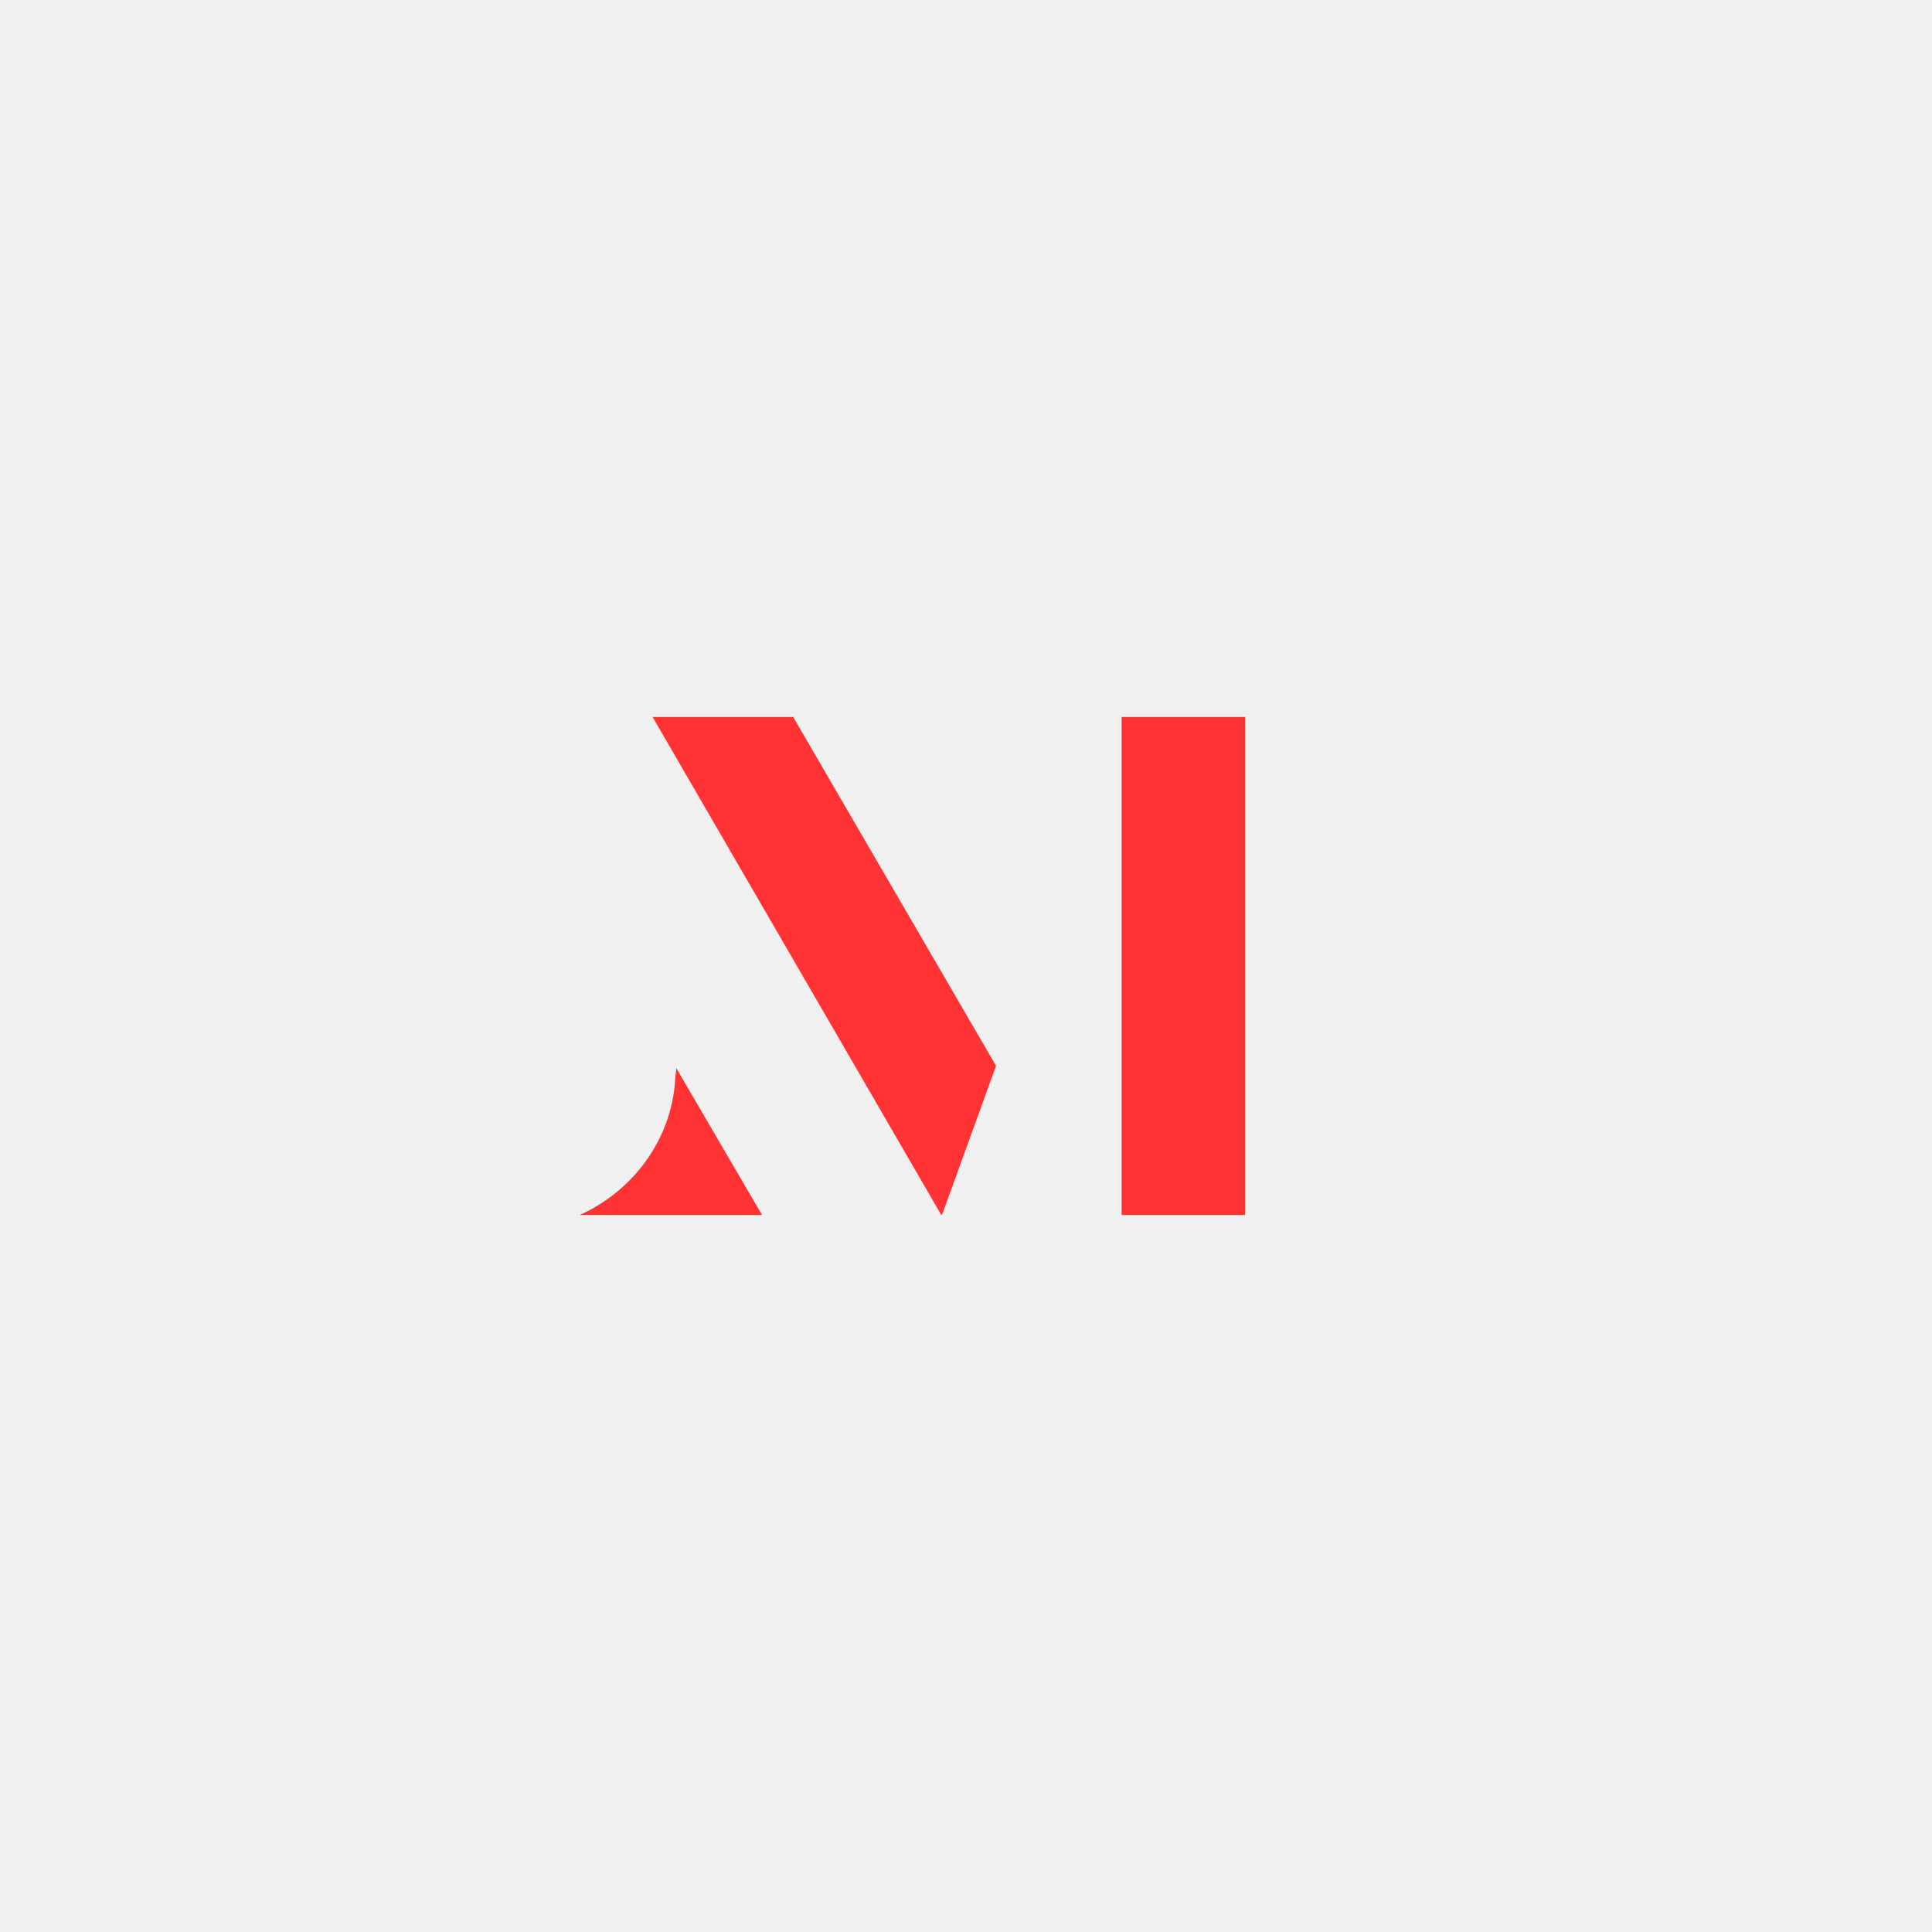
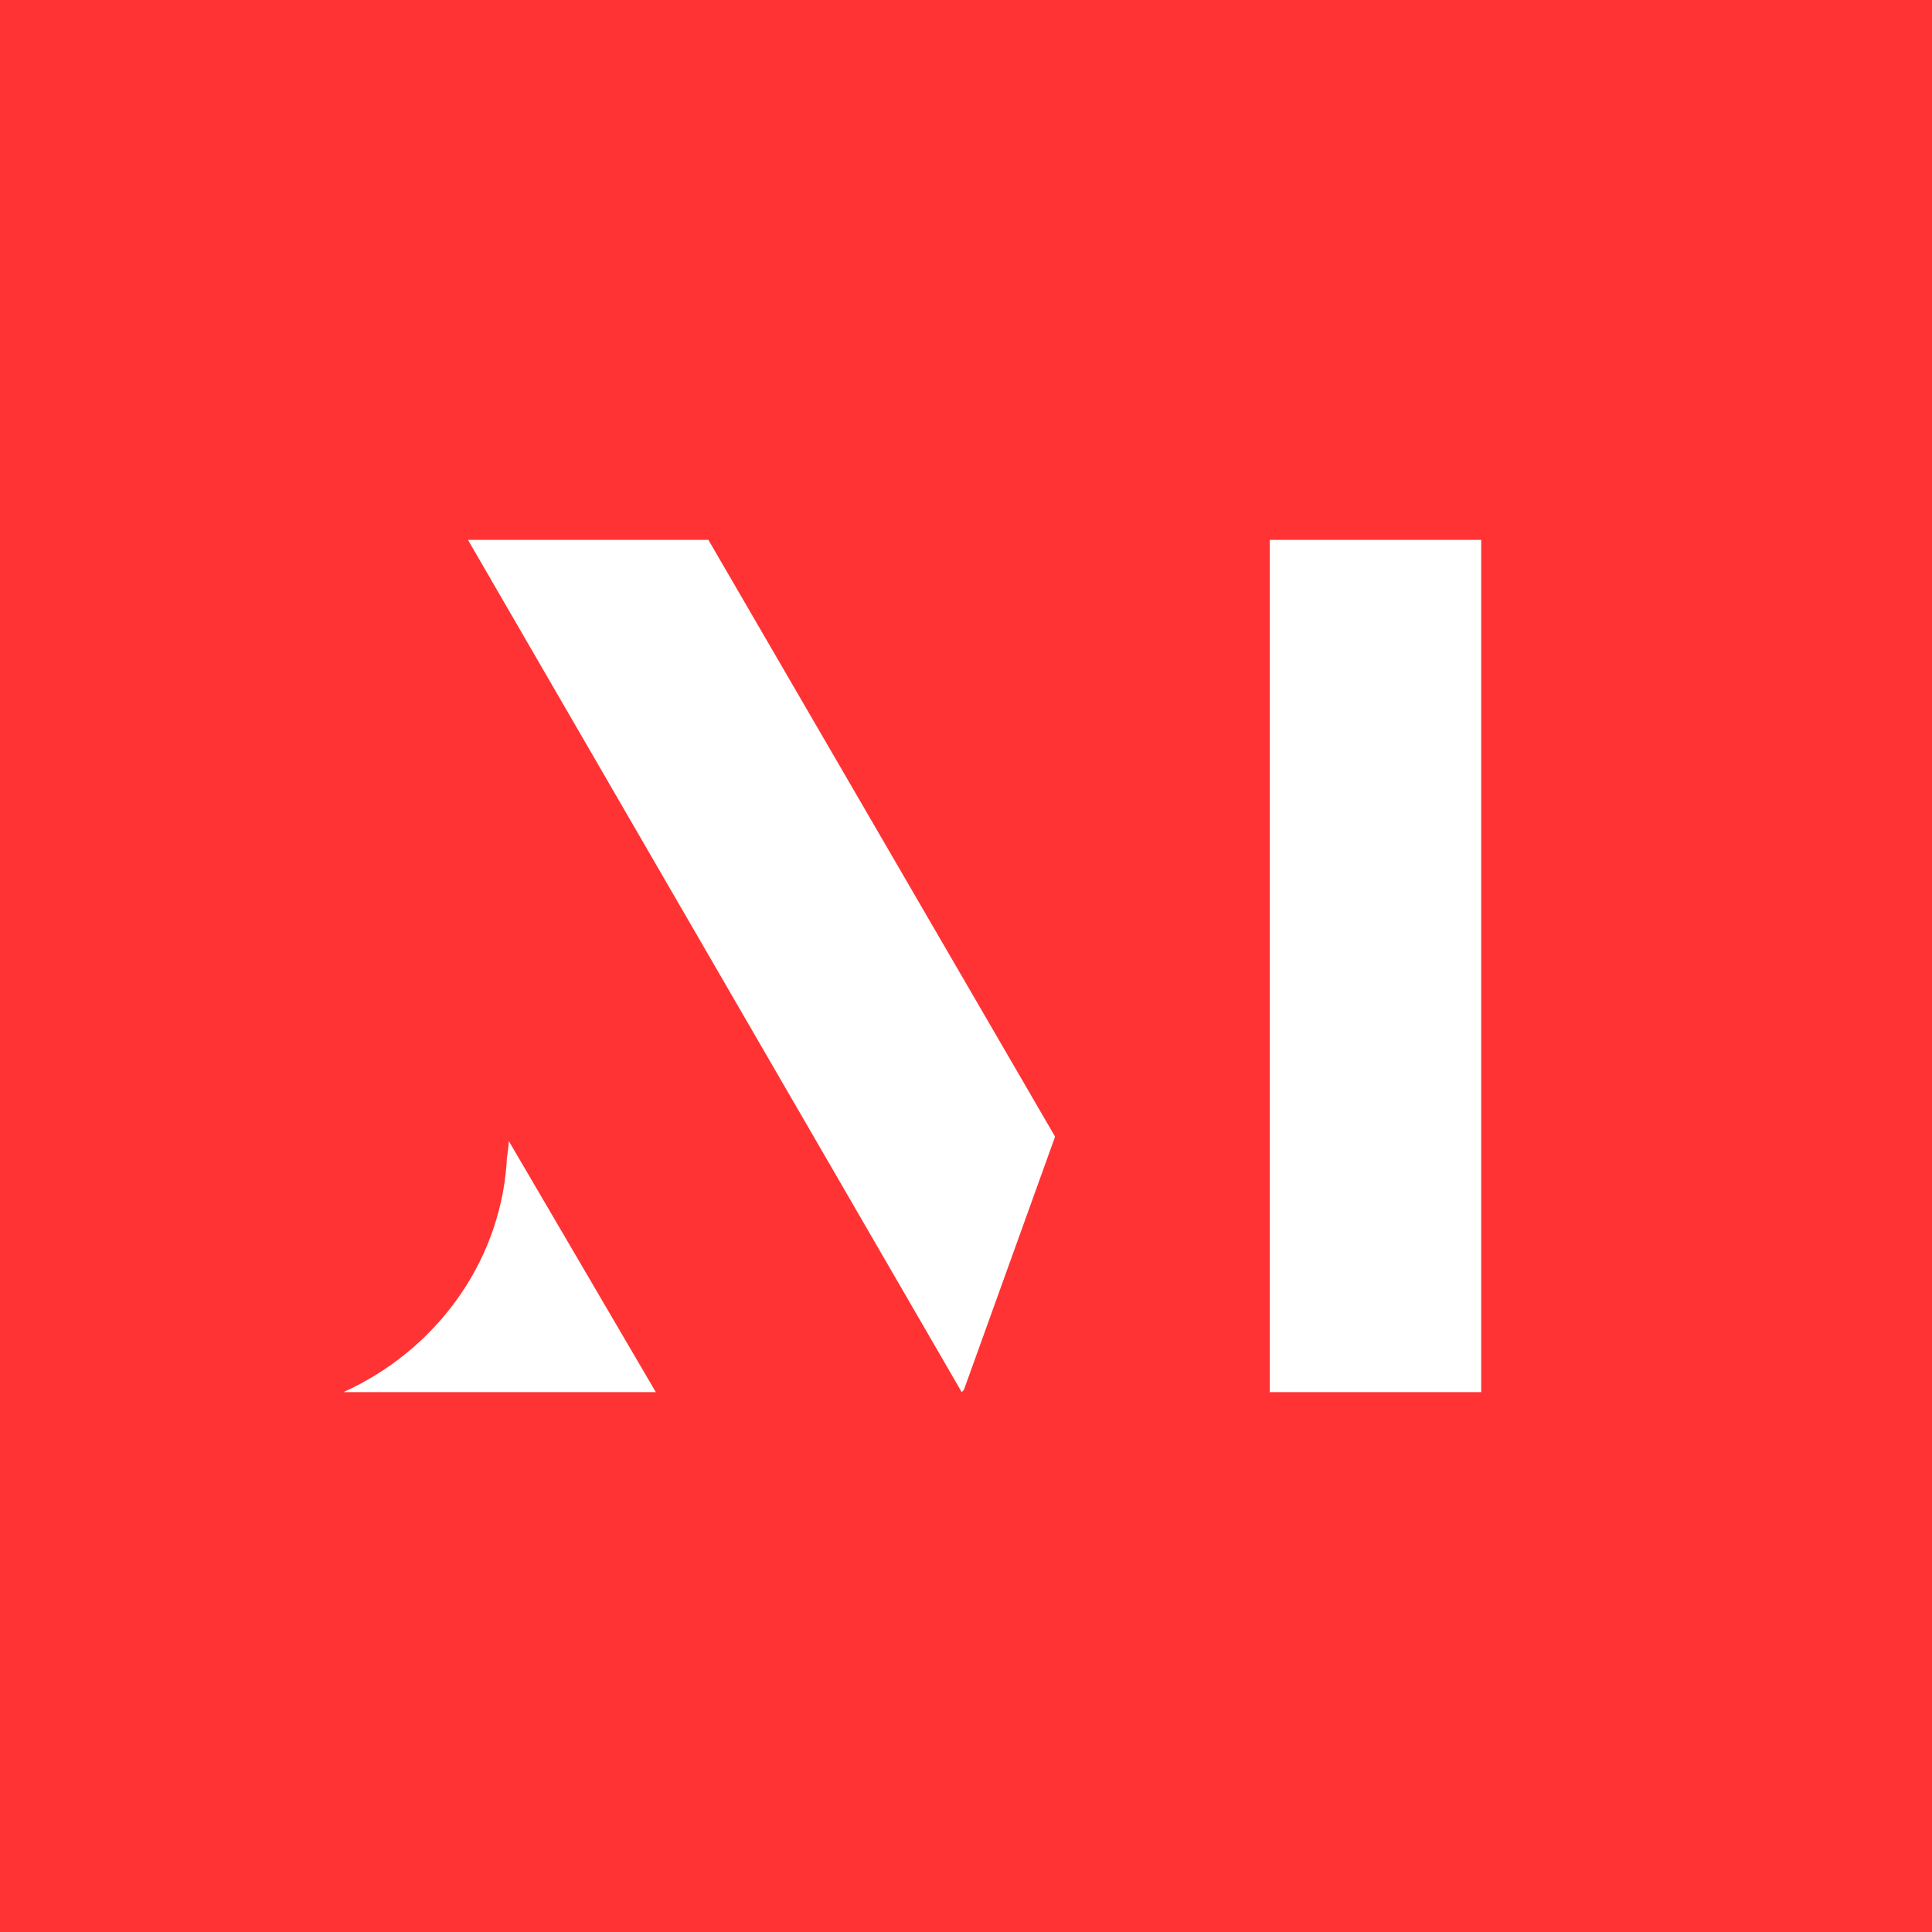
<svg xmlns="http://www.w3.org/2000/svg" version="1.1" id="Layer_1" x="0px" y="0px" viewBox="0 0 180 180" style="enable-background:new 0 0 180 180;" xml:space="preserve">
  <style type="text/css">
	.st0{fill:#FF3333;}
+ 	.st1{fill:#FFFFFF;}
</style>
-   <polygon class="st0" points="116,113.2 104.5,113.2 104.5,66.8 116,66.8 " />
-   <polygon class="st0" points="60.8,66.8 87.7,113.2 87.8,113.1 92.8,99.3 73.9,66.8 " />
-   <path class="st0" d="M54,113.2h17L63,99.5c0,0.4-0.1,0.8-0.1,1.2C62.5,106.3,58.9,111,54,113.2L54,113.2L54,113.2z" />
+   <rect class="st0" width="180" height="180" />
+   <polygon class="st1" points="138,129.7 118.3,129.7 118.3,50.3 138,50.3 " />
+   <polygon class="st1" points="43.6,50.3 89.6,129.7 89.8,129.5 98.3,105.9 66,50.3 " />
+   <path class="st1" d="M32,129.7h29.1l-13.7-23.4c0,0.7-0.2,1.4-0.2,2.1C46.5,117.9,40.4,125.9,32,129.7L32,129.7L32,129.7z" />
</svg>
